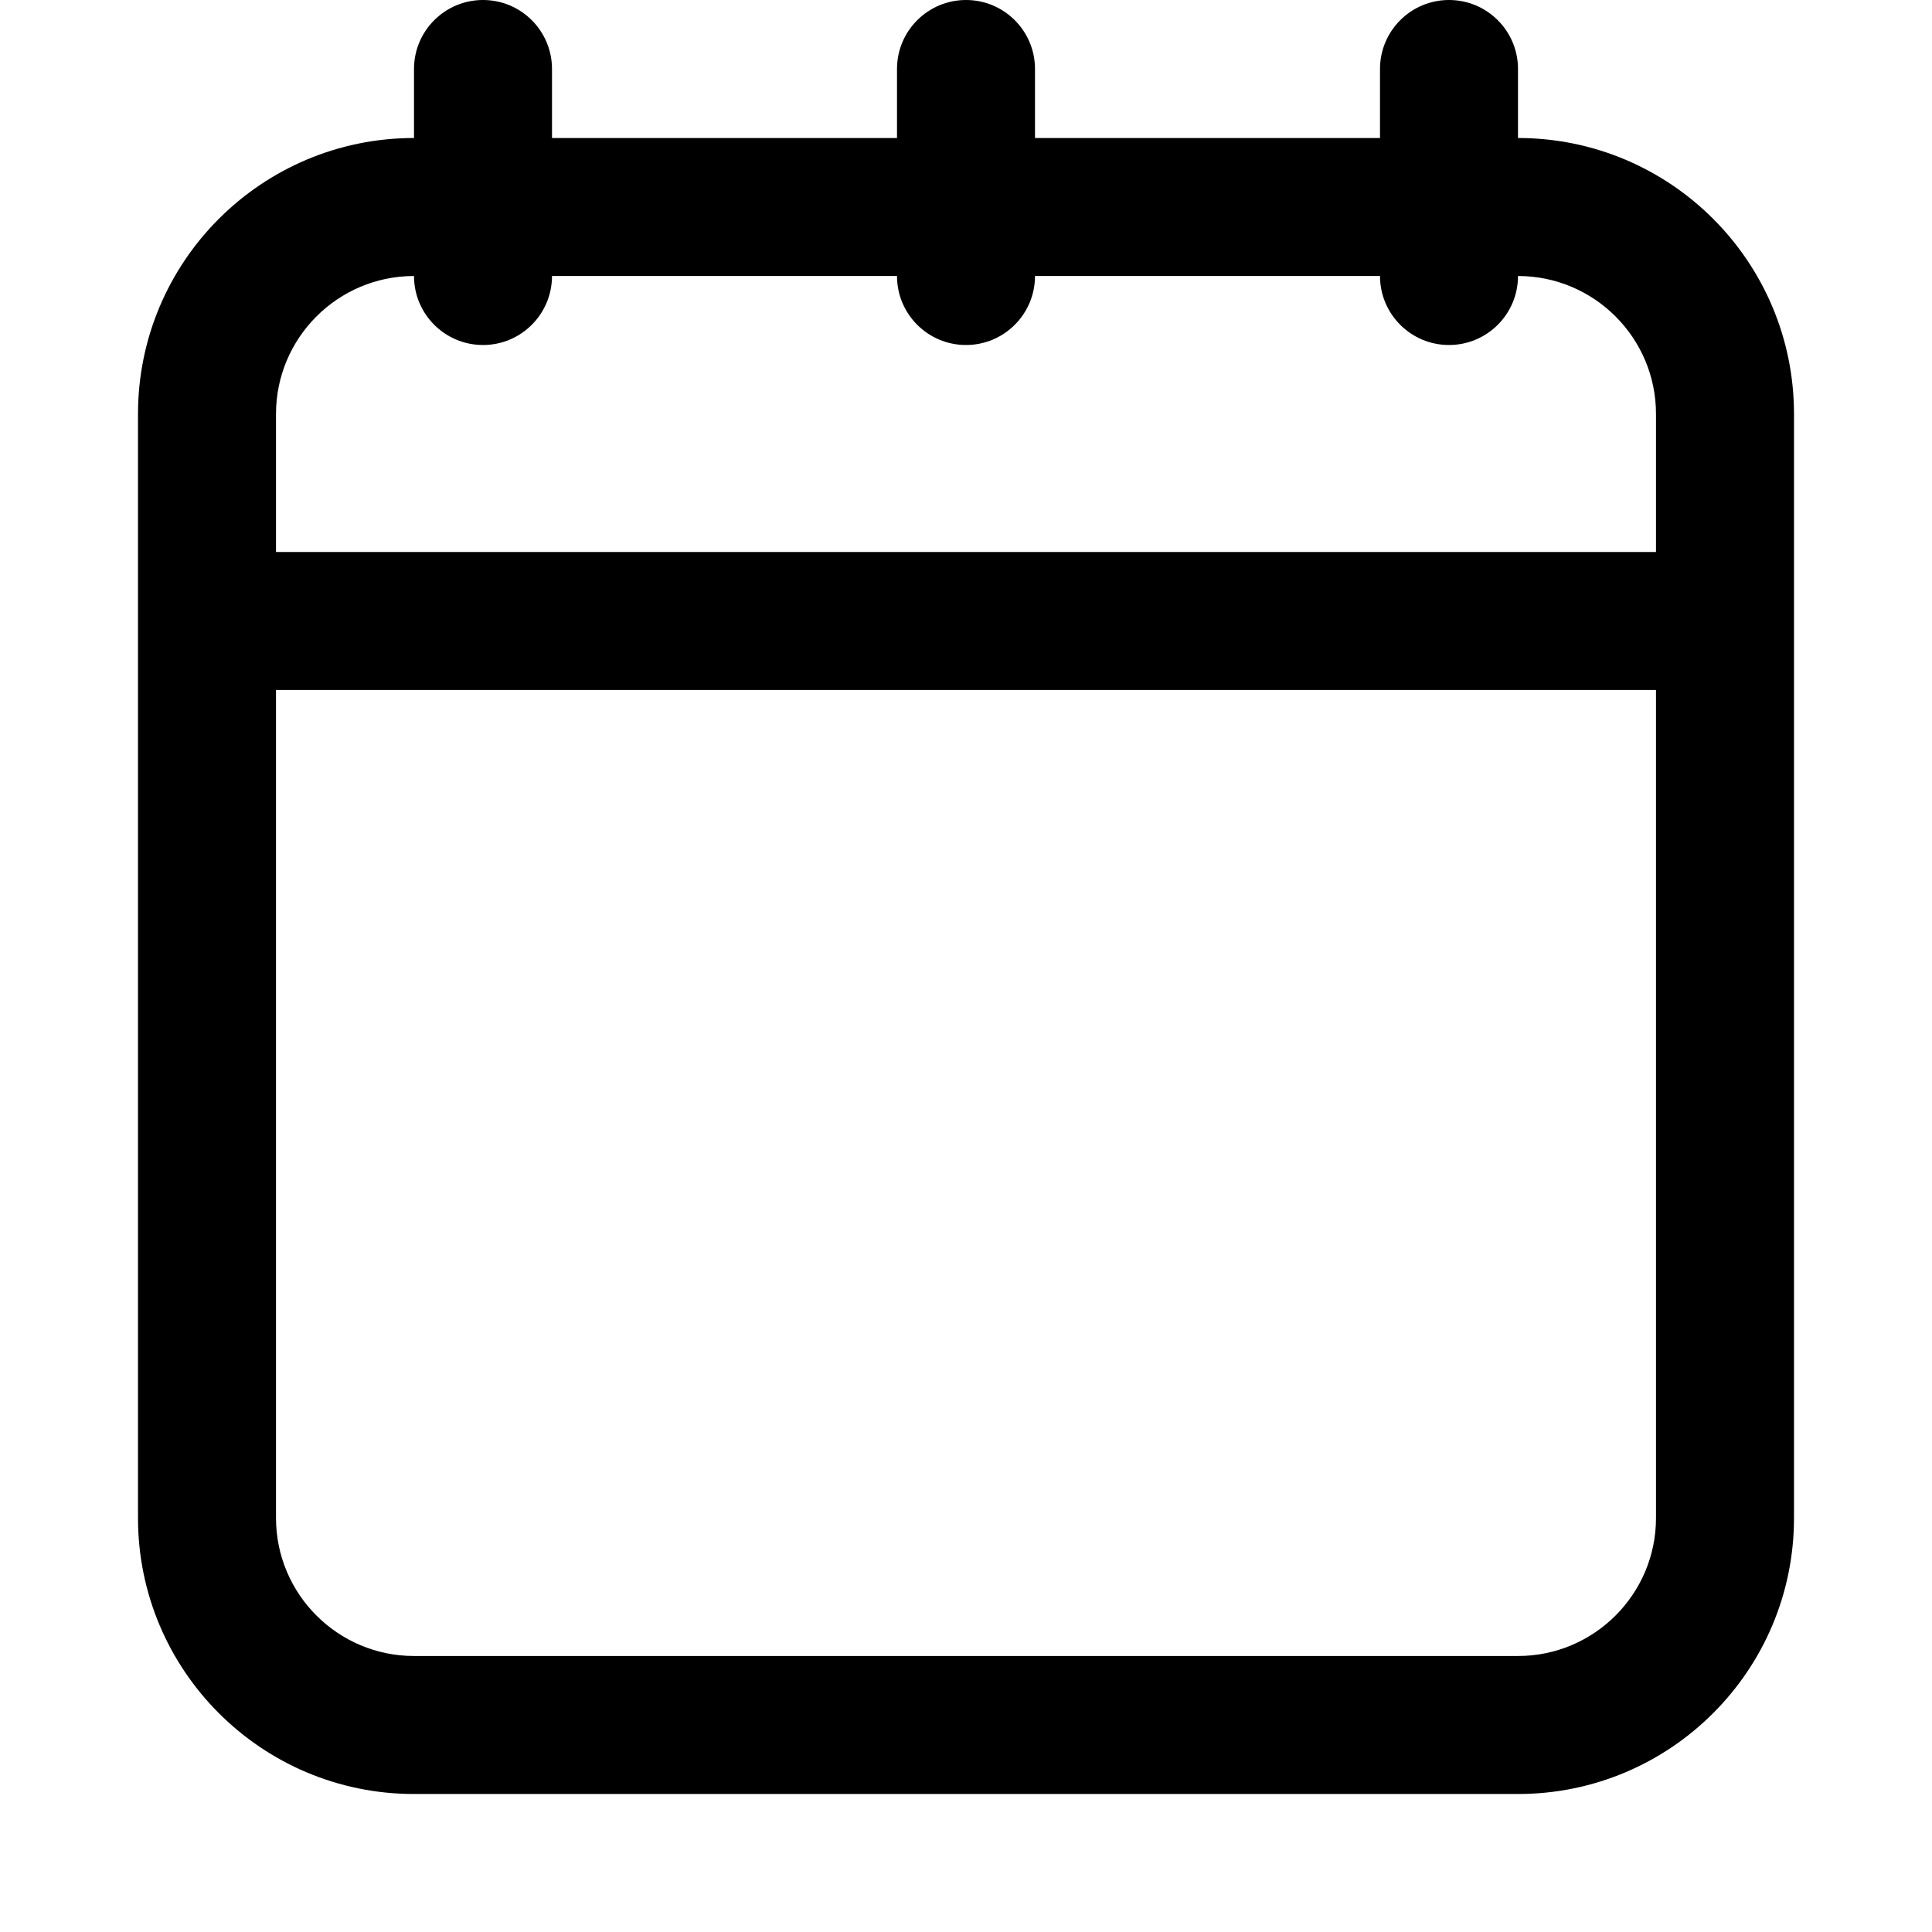
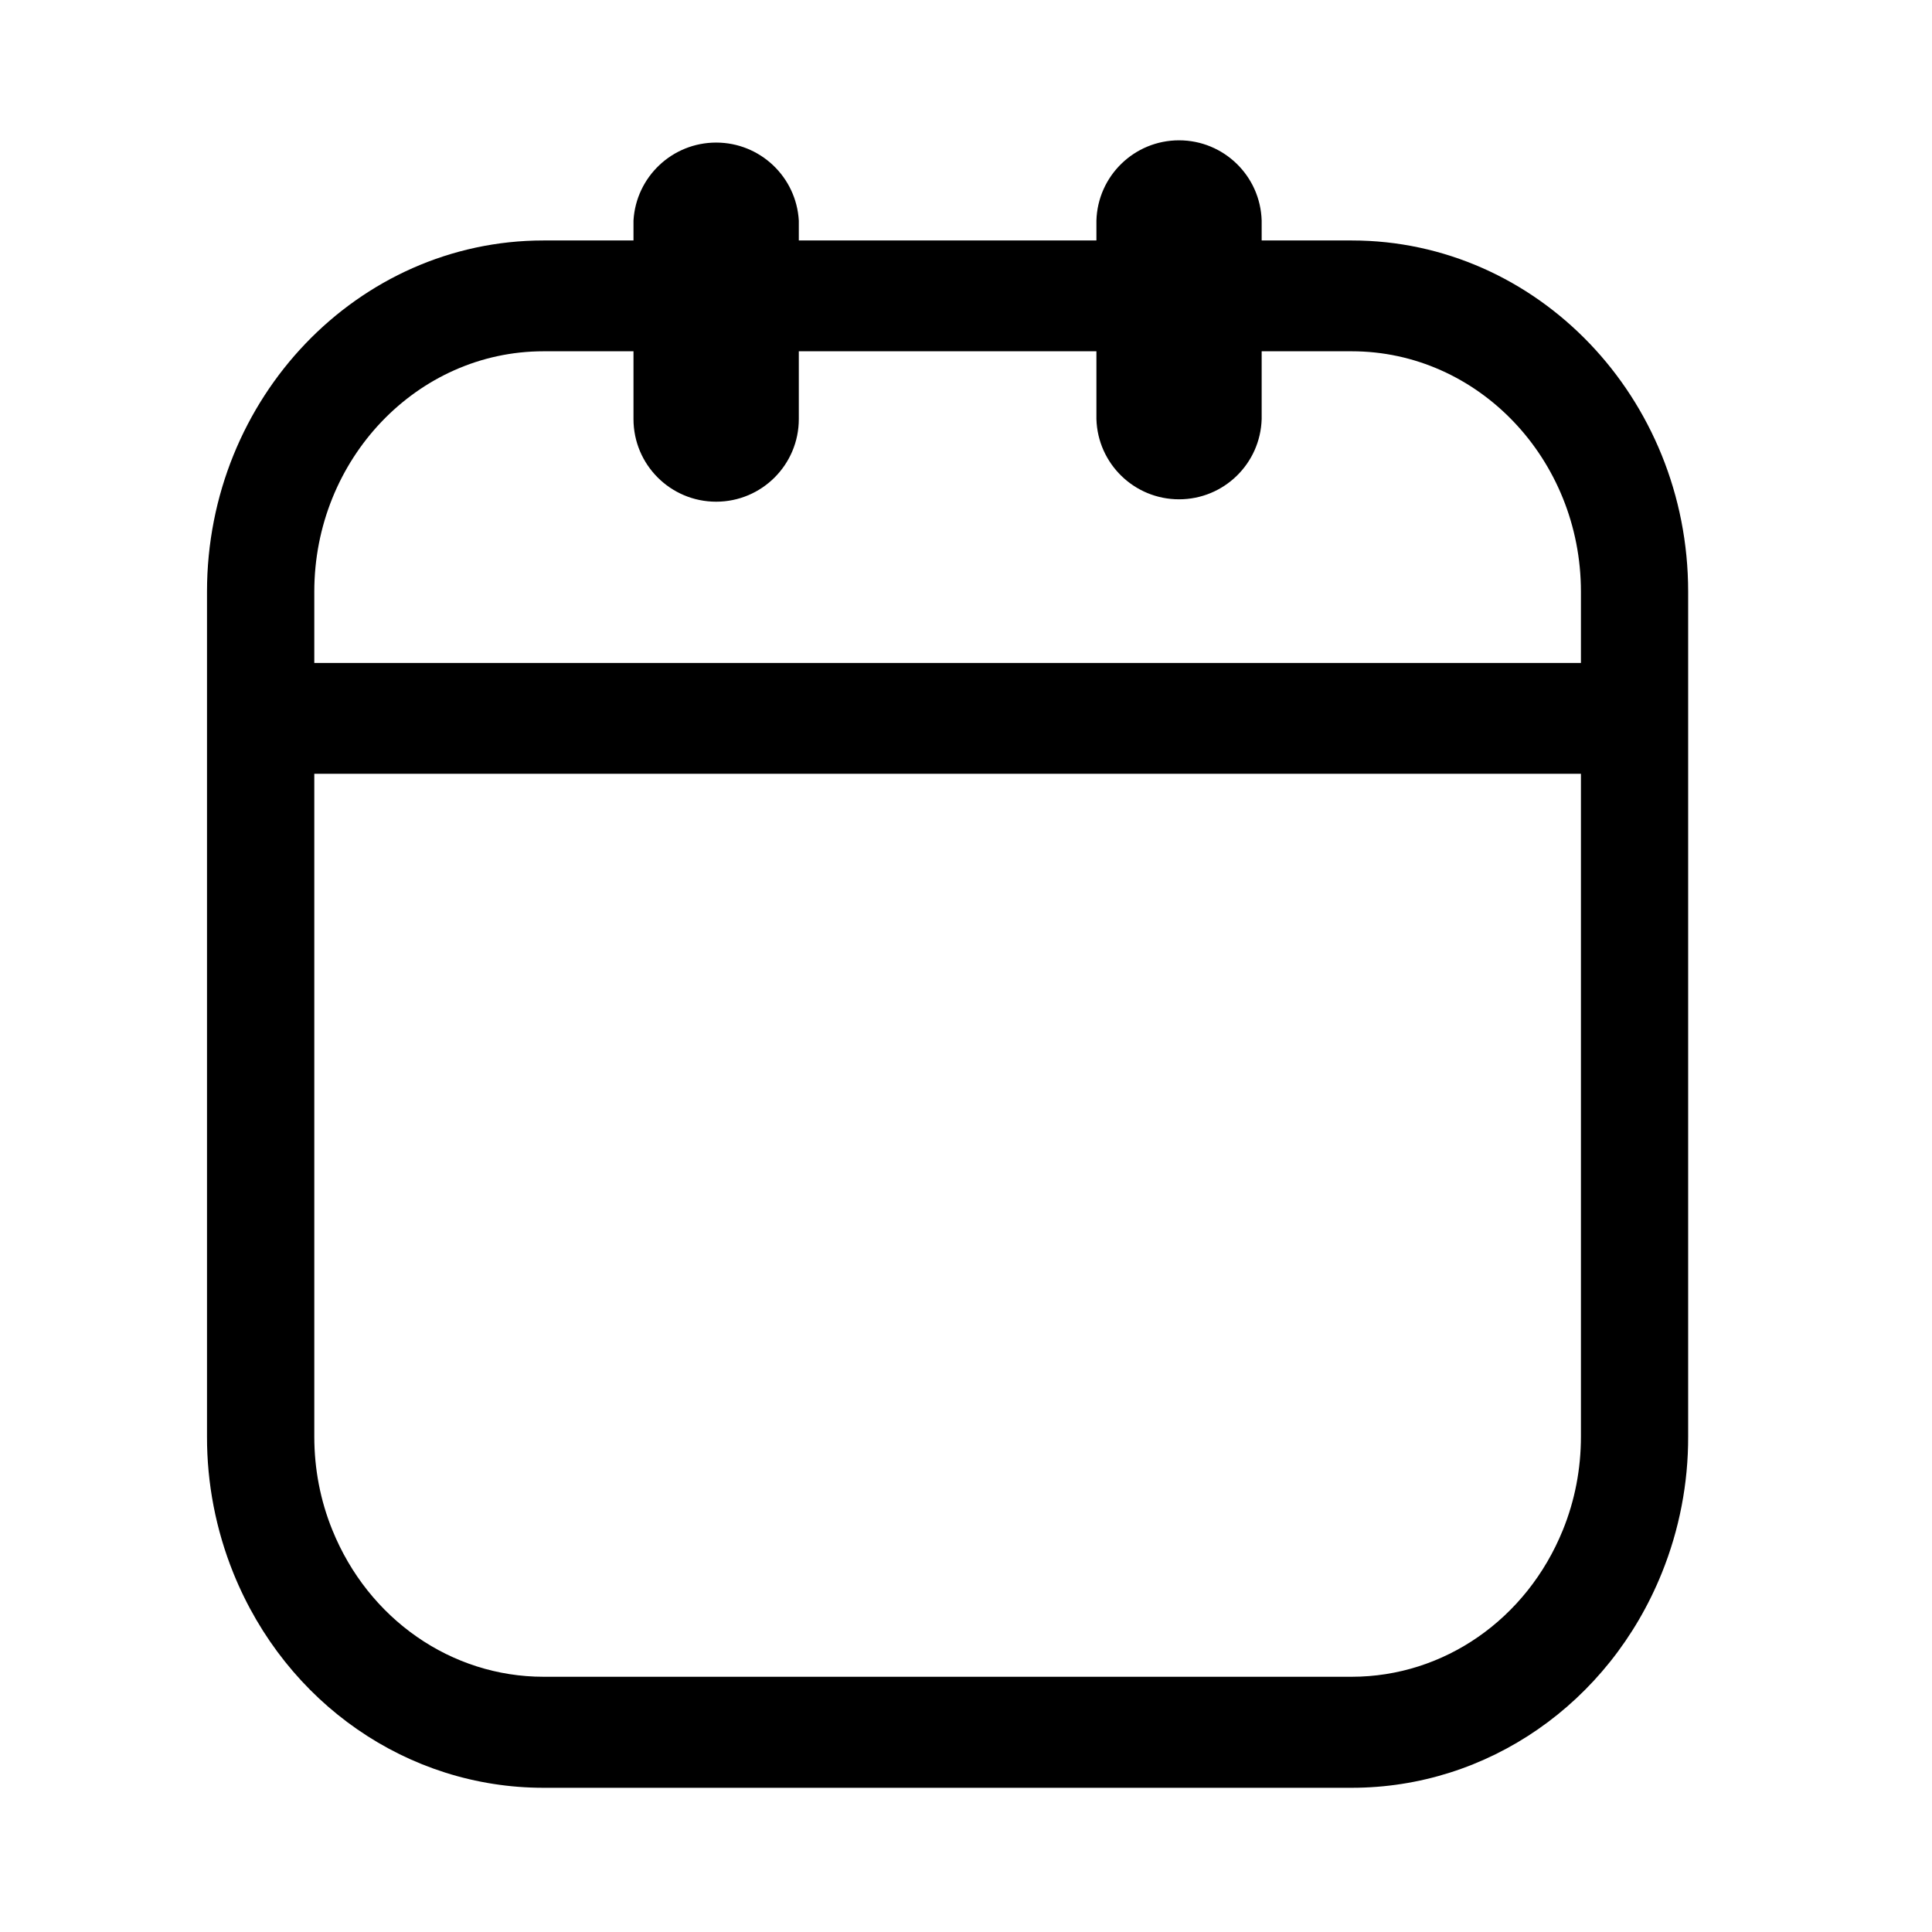
<svg xmlns="http://www.w3.org/2000/svg" width="28" height="28" viewBox="0 0 28 28">
-   <path d="M24 8H4V6c0-1.104.897-2 2-2a1 1 0 1 0 2 0h5a1 1 0 1 0 2 0h5a1 1 0 1 0 2 0c1.103 0 2 .896 2 2v2zm0 14c0 1.103-.897 2-2 2H6c-1.103 0-2-.897-2-2V10h20v12zM22 2V1a1 1 0 1 0-2 0v1h-5V1a1 1 0 1 0-2 0v1H8V1a1 1 0 1 0-2 0v1a4 4 0 0 0-4 4v16a4 4 0 0 0 4 4h16a4 4 0 0 0 4-4V6a4 4 0 0 0-4-4z" fill-rule="evenodd" />
+   <path d="M4.555 9.608h18.357V8.575c0-1.92-1.49-3.484-3.322-3.484h-1.305v.982a1.198 1.198 0 0 1-2.395 0v-.982h-4.313v.982a1.198 1.198 0 0 1-2.396 0v-.982H7.877c-1.832 0-3.322 1.564-3.322 3.484v1.033zm0 1.606v9.606c0 .47.088.927.262 1.355.523 1.291 1.724 2.126 3.06 2.126H19.59c1.336 0 2.536-.835 3.06-2.126.174-.428.262-.885.262-1.355v-9.606H4.555zM19.59 25.91H7.877c-1.966 0-3.73-1.22-4.495-3.112A5.26 5.26 0 0 1 3 20.82V8.575c0-2.808 2.188-5.09 4.877-5.09h1.304v-.288a1.2 1.2 0 0 1 2.396 0v.288h4.313v-.288a1.198 1.198 0 0 1 2.395 0v.288h1.305c2.69 0 4.876 2.282 4.876 5.09V20.82a5.24 5.24 0 0 1-.382 1.978c-.764 1.891-2.528 3.112-4.494 3.112z" fill-rule="evenodd" />
</svg>
